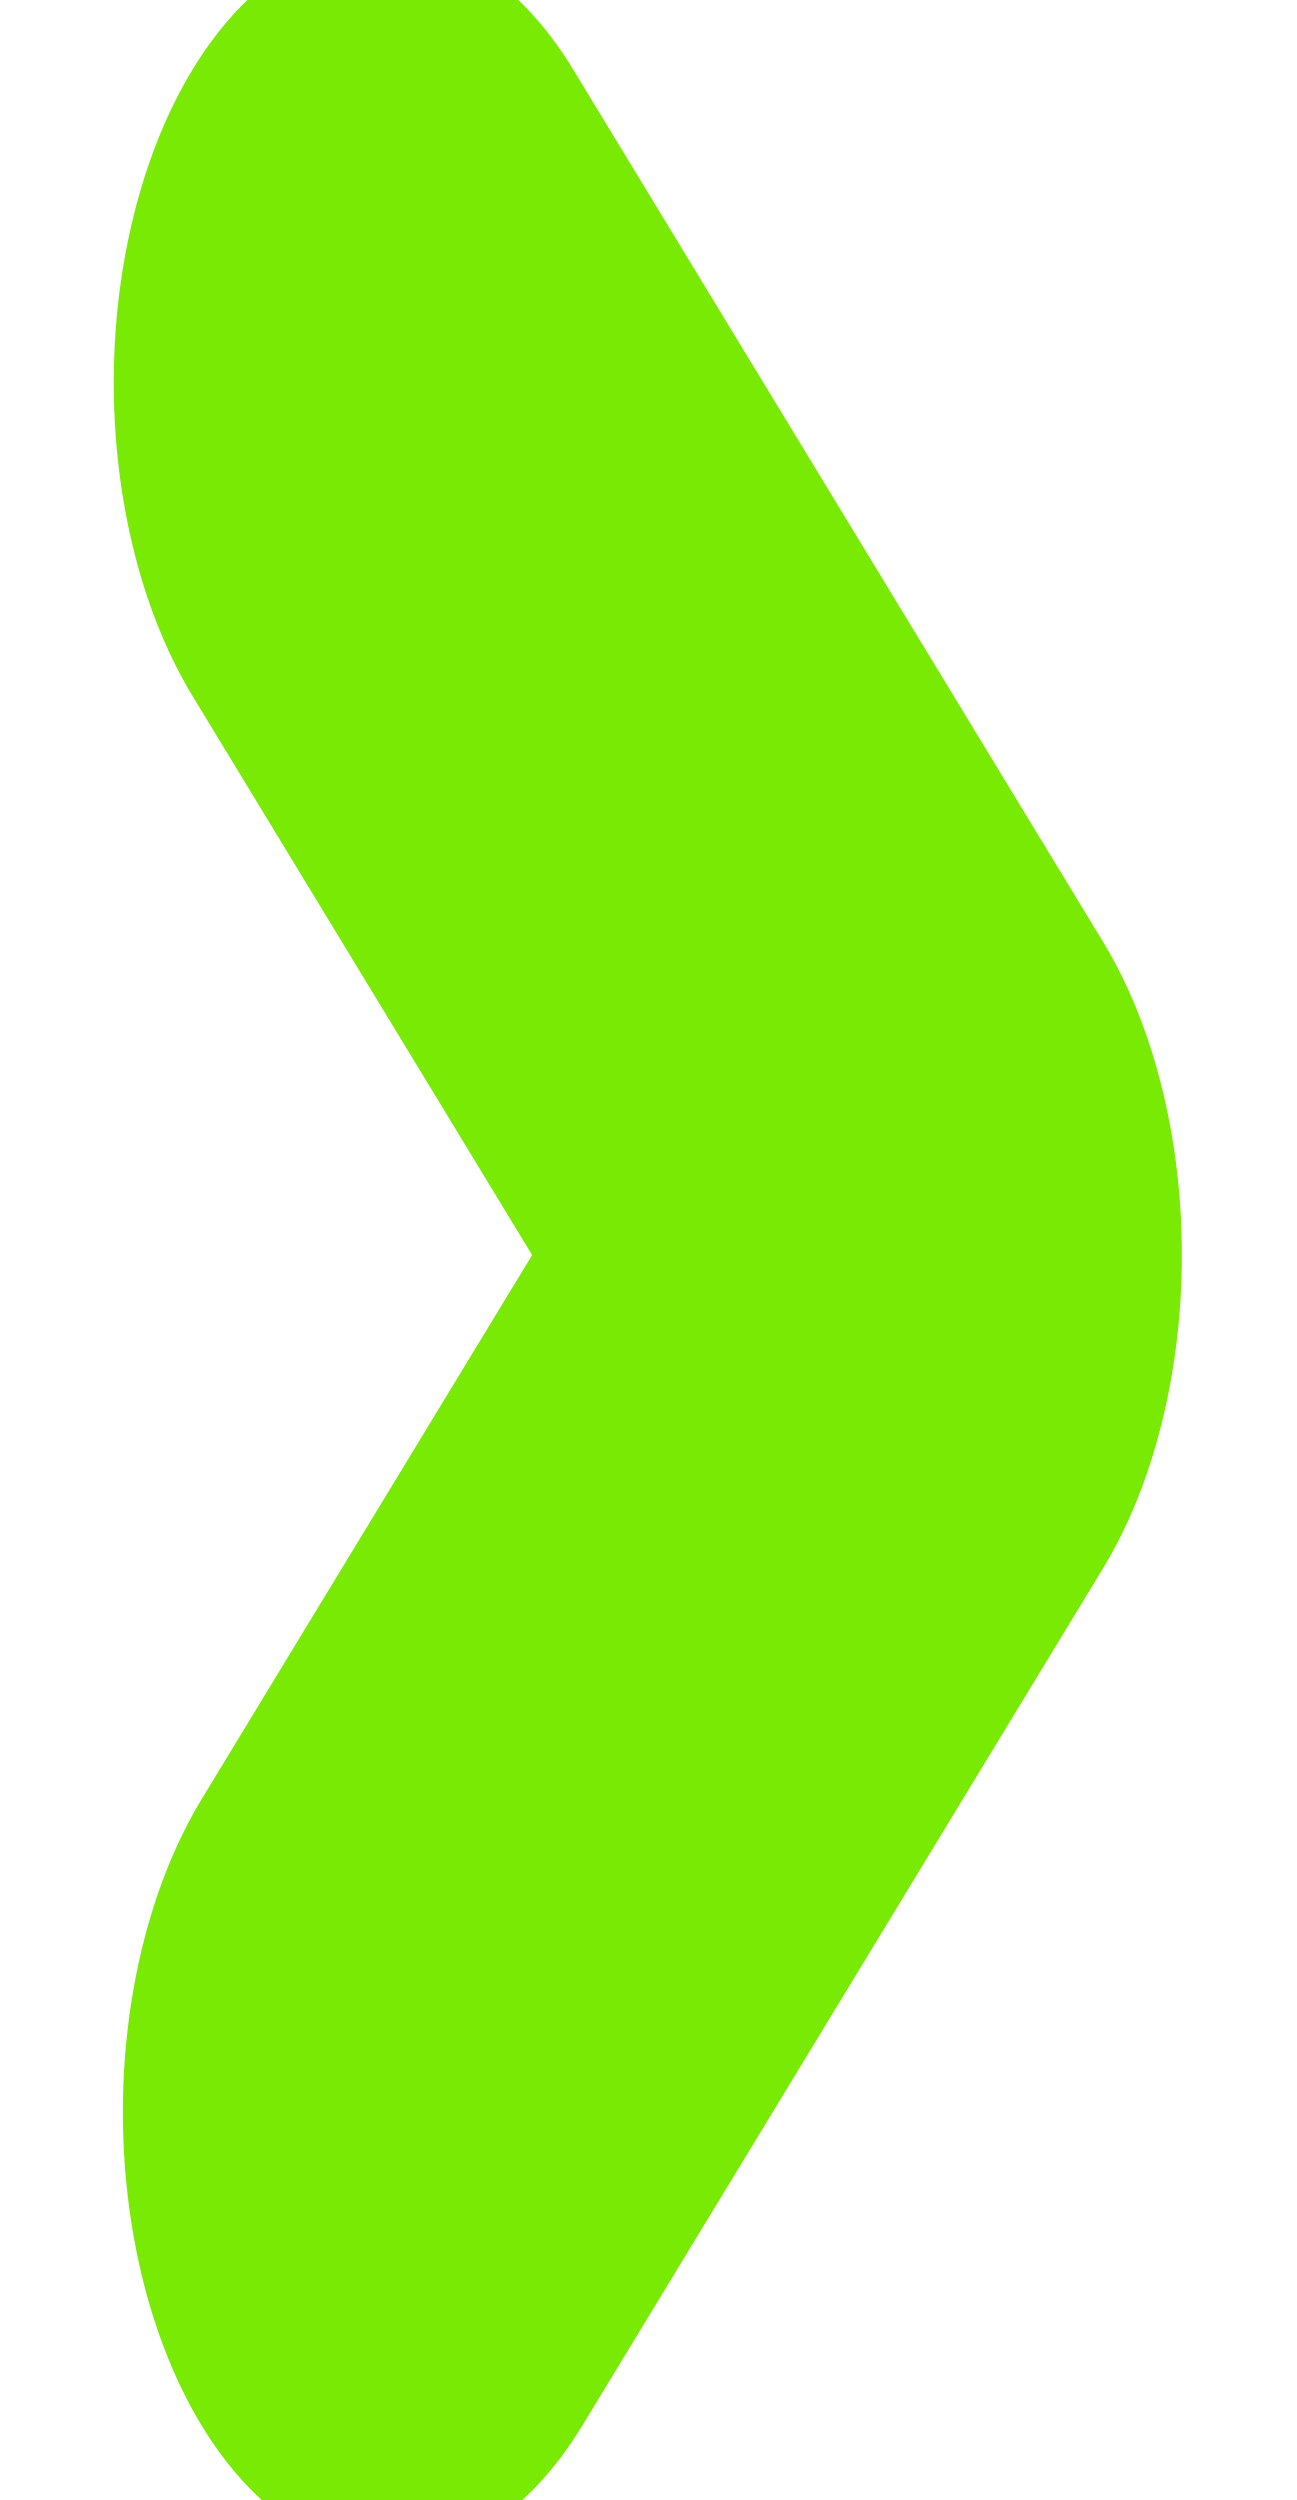
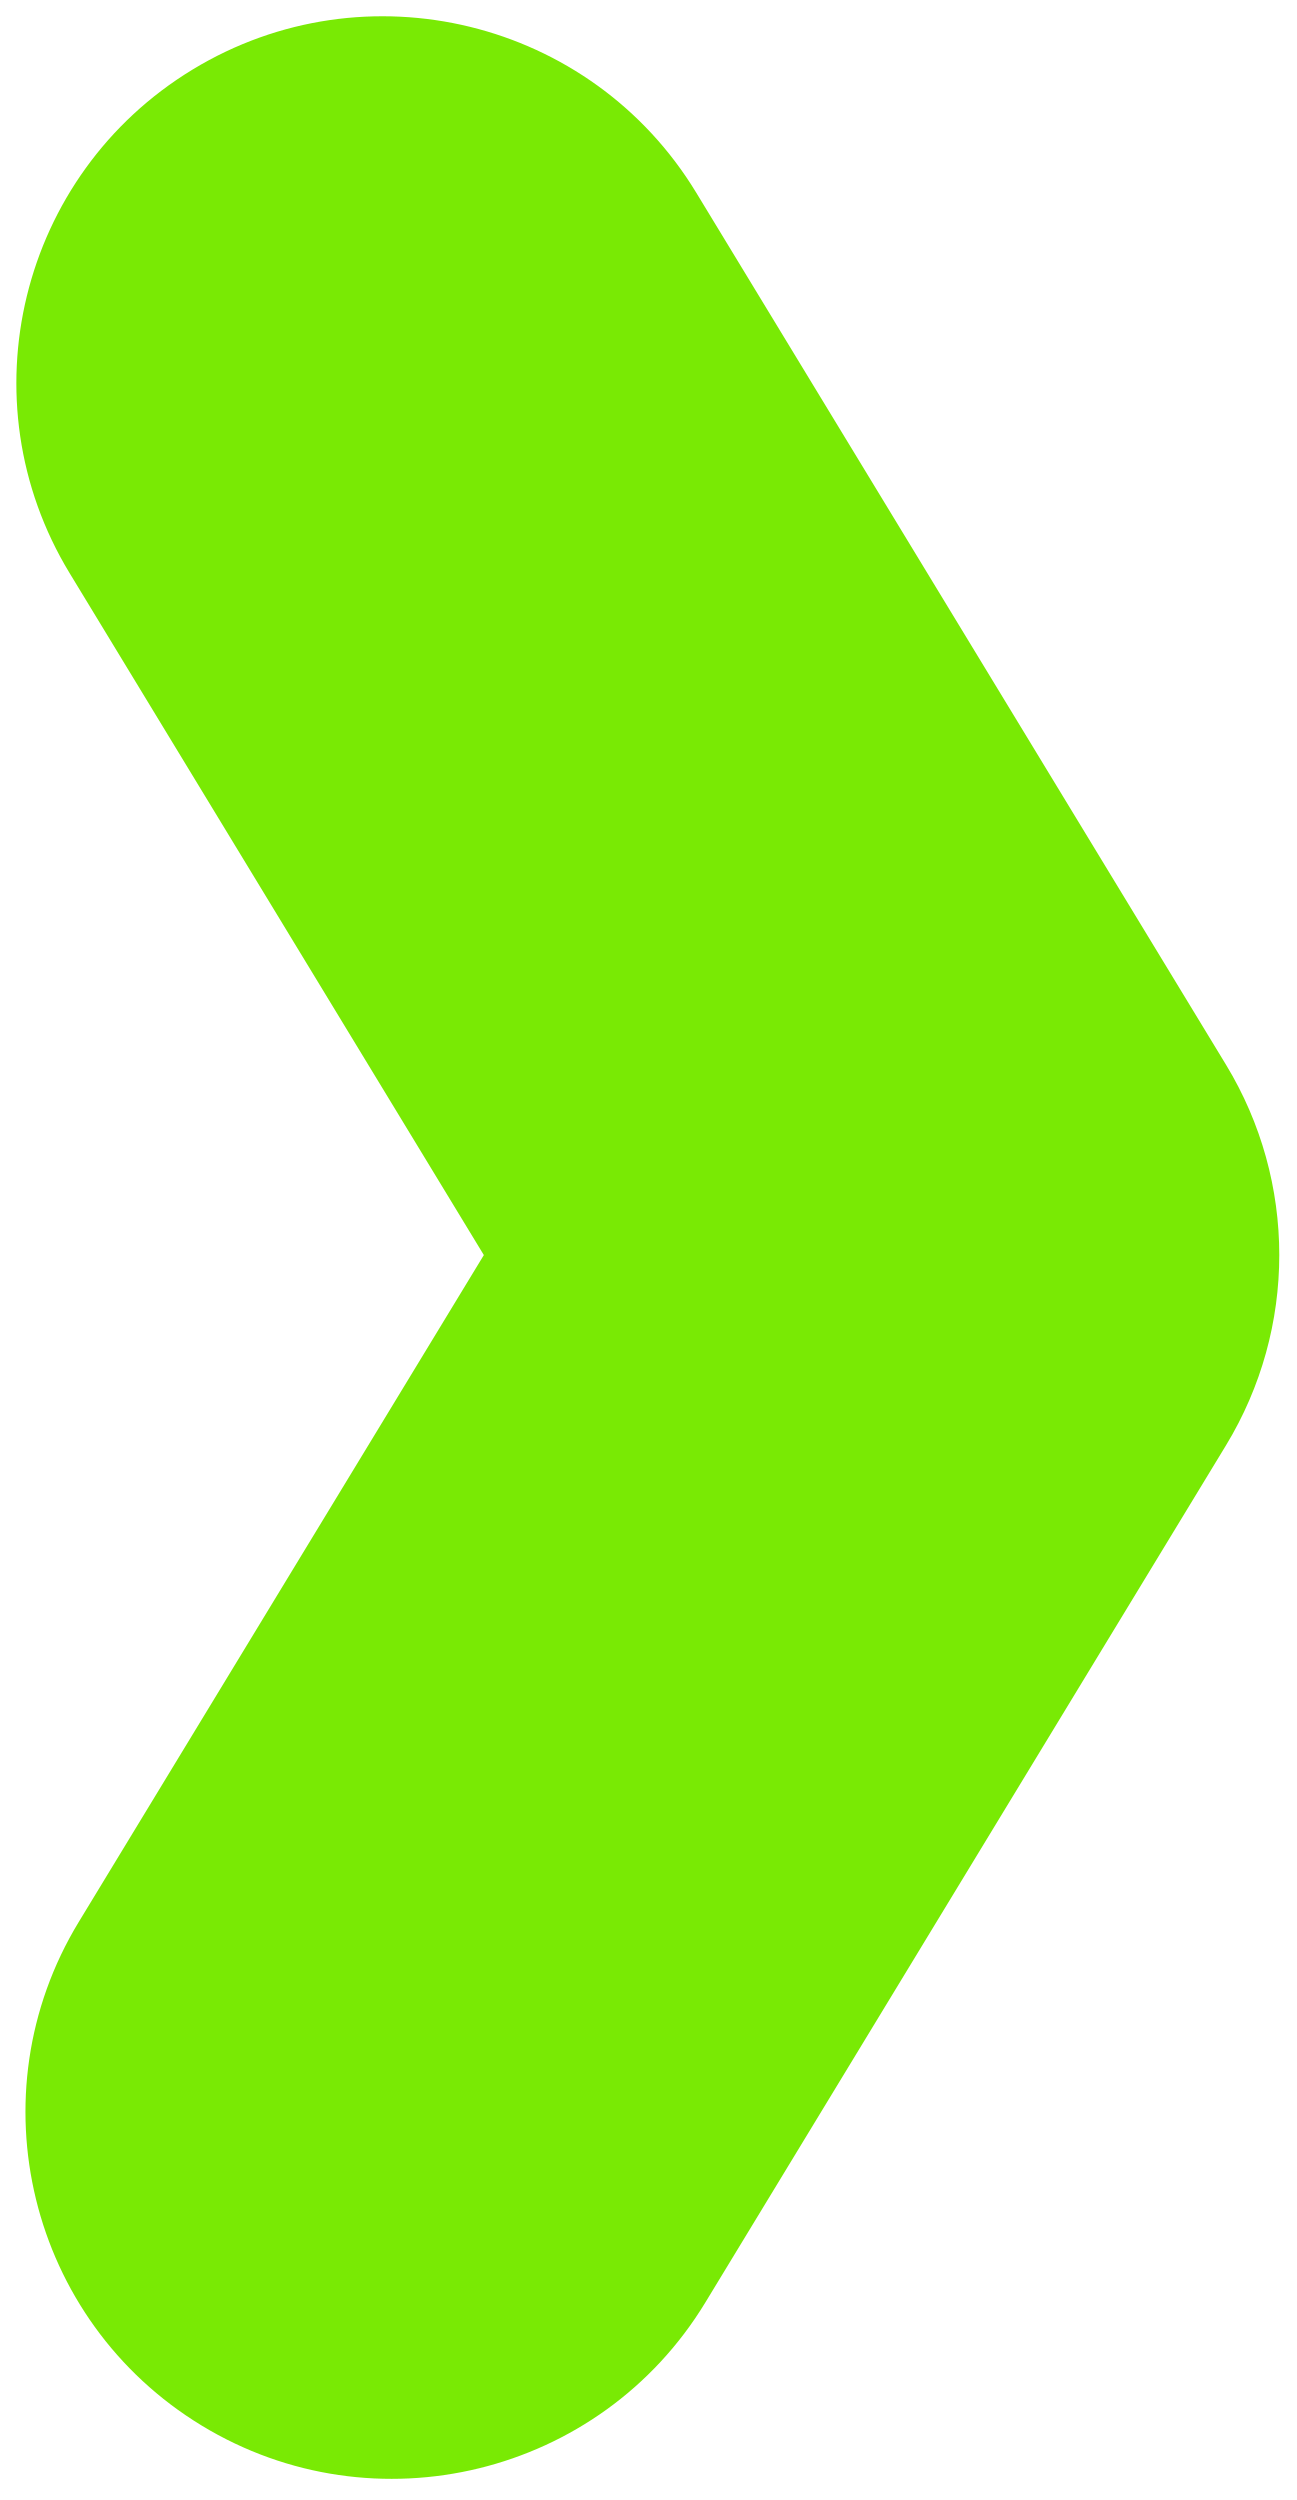
- <svg xmlns="http://www.w3.org/2000/svg" width="100%" height="100%" viewBox="0 0 69 133" version="1.1" xml:space="preserve" style="fill-rule:evenodd;clip-rule:evenodd;stroke-linecap:round;stroke-linejoin:round;stroke-miterlimit:1.5;">
+ <svg xmlns="http://www.w3.org/2000/svg" width="100%" height="100%" viewBox="0 0 69 133" version="1.1" xml:space="preserve" style="fill-rule:evenodd;clip-rule:evenodd;stroke-linejoin:round;stroke-miterlimit:2;">
  <g transform="matrix(1,0,0,1,-5230,-1499)">
    <g id="Start-Soundsystem" transform="matrix(1,0,0,1,4710.37,63.9899)">
      <rect x="0" y="0" width="1080" height="1920" style="fill:none;" />
      <g id="Logo">
            </g>
      <g transform="matrix(0.272635,0,0,0.448835,61.7404,-2159.43)">
-         <path d="M1754.21,8053.75L1857.6,8157.14L1755.99,8258.75" style="fill:none;stroke:rgb(121,234,4);stroke-width:105.03px;" />
+         <path d="M1693.08,8076.31L1773.91,8157.14C1773.91,8157.14 1694.86,8236.19 1694.86,8236.19C1674.36,8256.69 1685.12,8283.43 1718.86,8295.88C1752.59,8308.33 1796.62,8301.8 1817.12,8281.3L1918.73,8179.69C1932.59,8165.83 1932.59,8148.44 1918.73,8134.58L1815.34,8031.2C1794.85,8010.7 1750.82,8004.17 1717.08,8016.62C1683.34,8029.07 1672.59,8055.81 1693.08,8076.31Z" style="fill:rgb(121,234,4);" />
      </g>
      <g id="index_dots">
            </g>
    </g>
  </g>
</svg>
